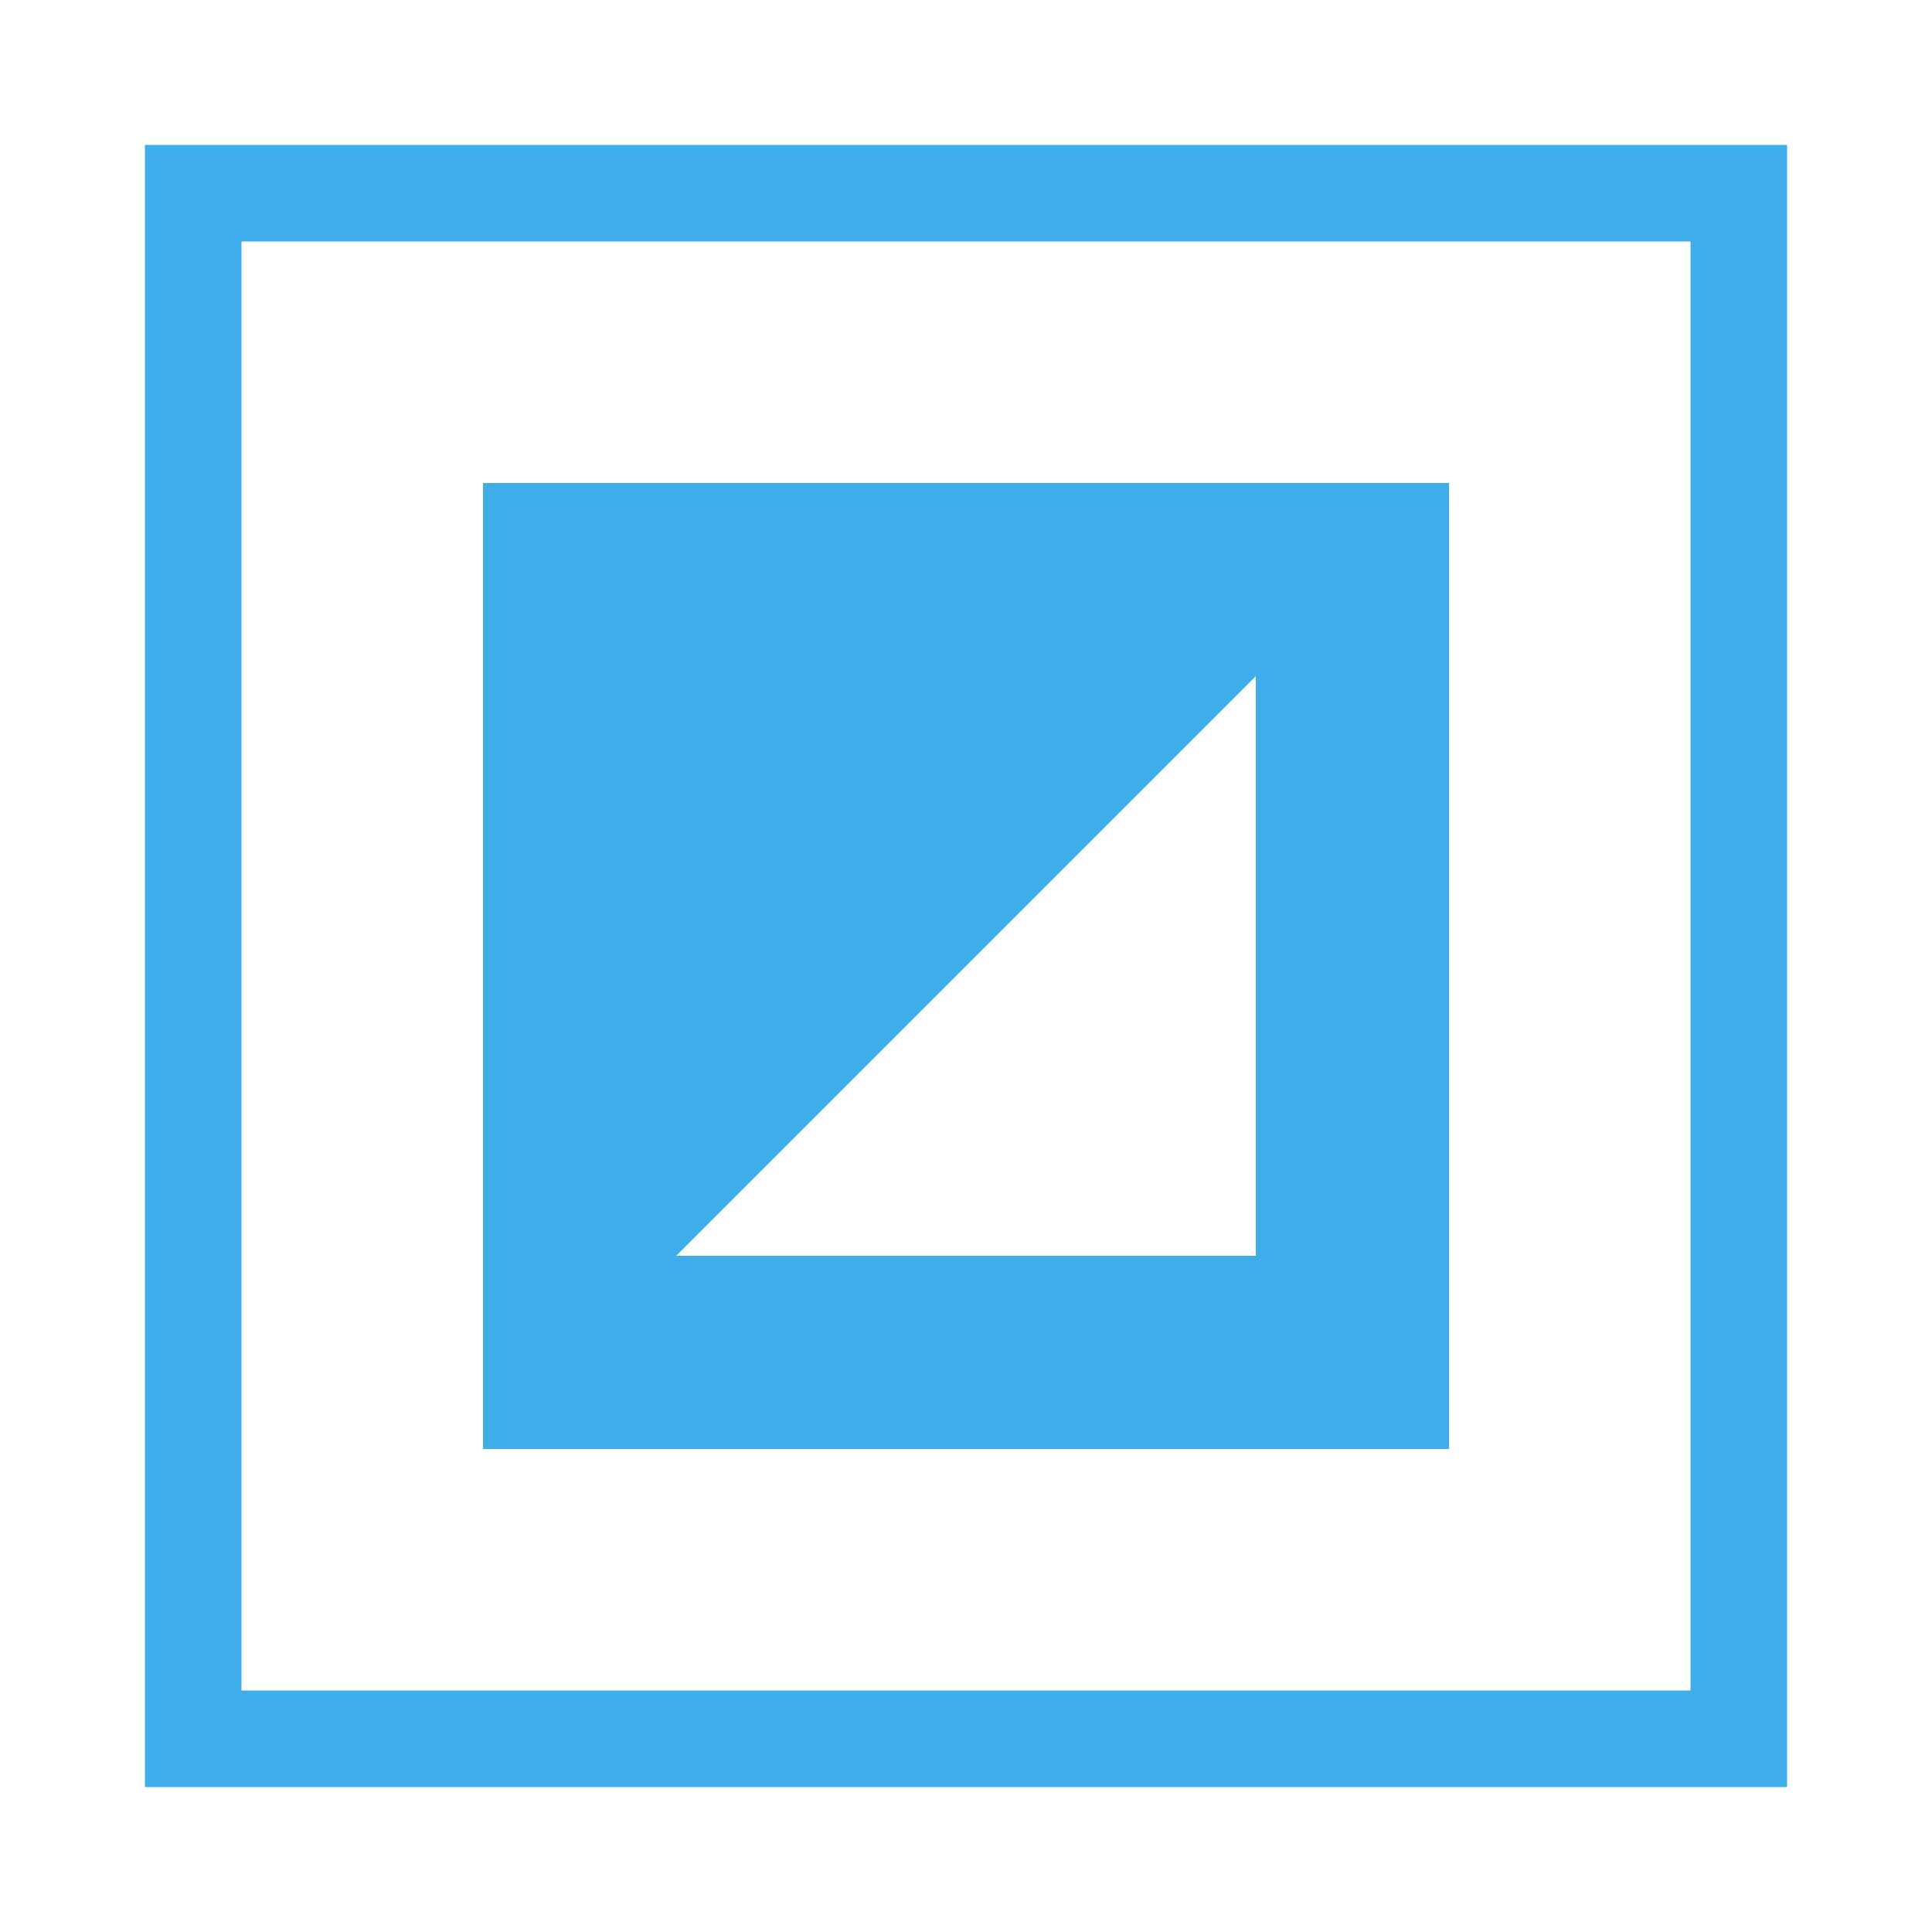
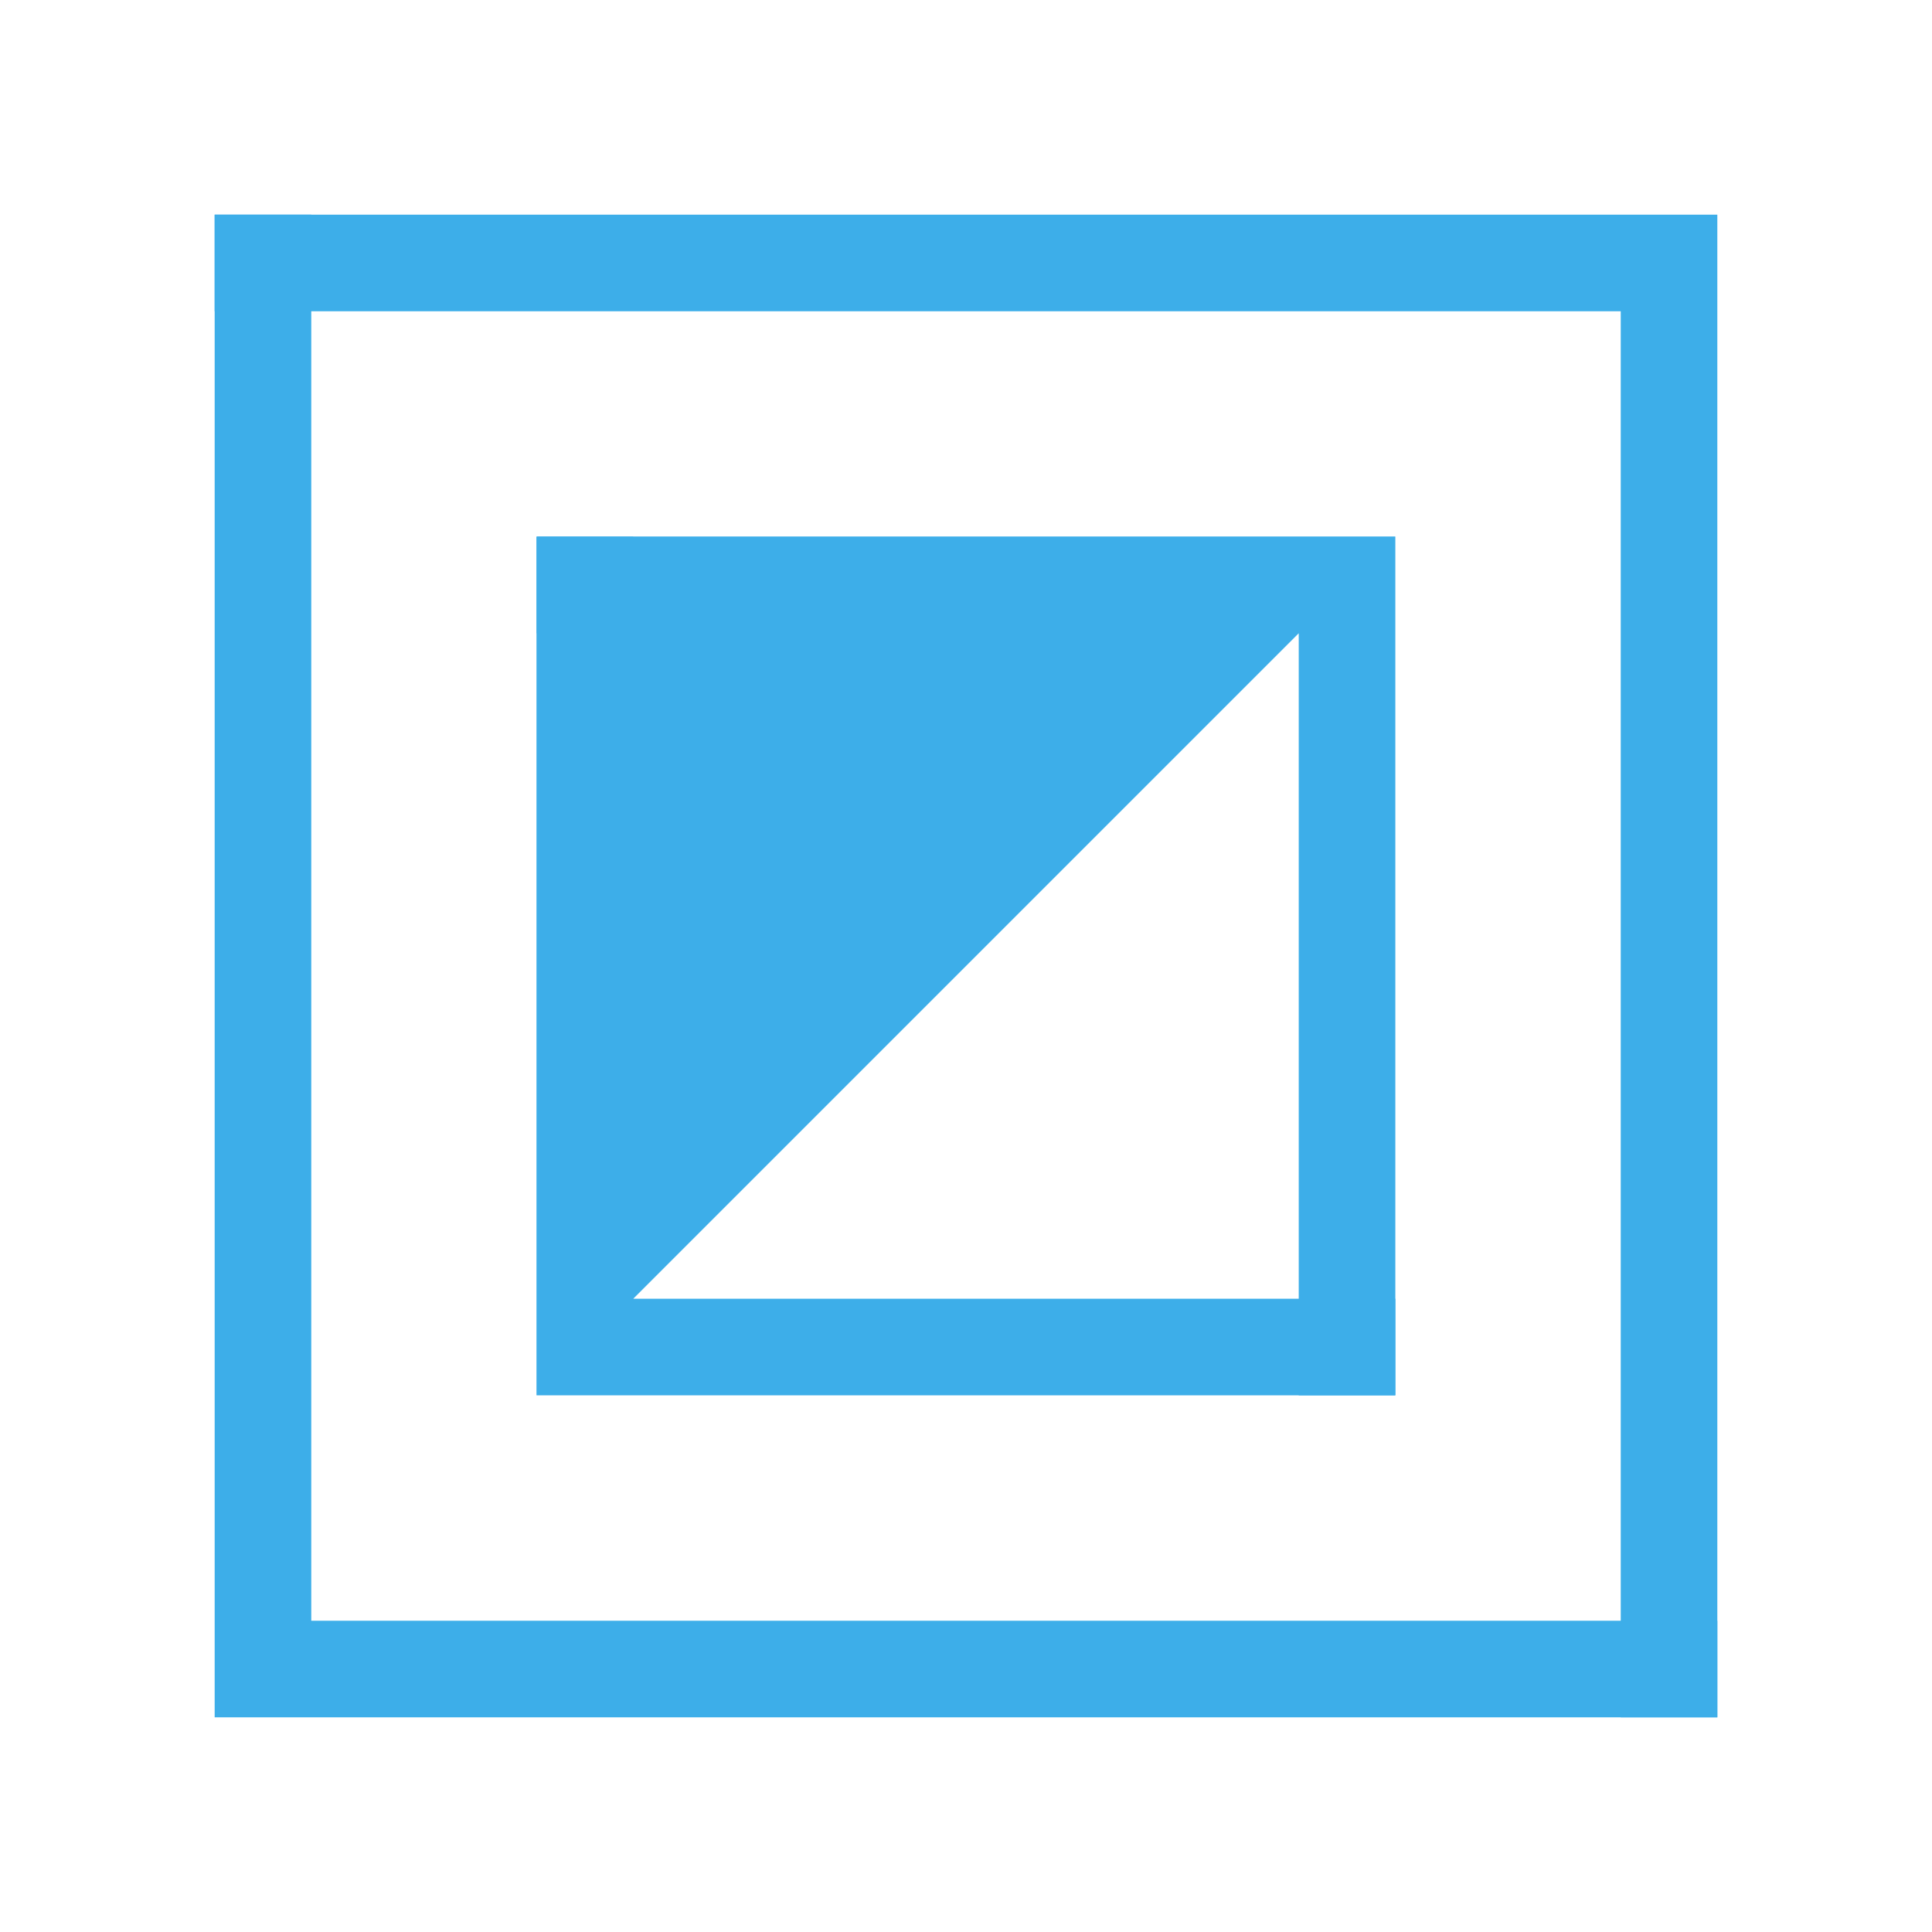
- <svg x="0pt" y="0pt" width="1000pt" height="1000pt" viewBox="0 0 1000 1000" enable-background="new 0 0 1000 1000" xml:space="preserve">
-   <path d="M100,100 h800 v800 h-800 v-800 z" fill="none" stroke="#3daee9" stroke-width="50" />
-   <path d="M300,300 h400 v400 h-400 v-400 z" fill="none" stroke="#3daee9" stroke-width="100" />
-   <path d="M750,250 L 250,750 v-500 h500 z" fill="#3daee9" />
+ <svg x="0px" y="0px" width="18px" height="18px" viewBox="0 0 18 18" enable-background="new 0 0 18 18" xml:space="preserve">
+   <path d="M2,2 h14 v14 h-0.9 v-13.1 h-13.1 z" fill="#3daee9" />
+   <path d="M16,16 h-14 v-14 h0.9 v13.1 h13.1 z" fill="#3daee9" />
+   <path d="M5,5 h8 v8 h-0.9 v-7.1 h-7.1 z" fill="#3daee9" fill-rule="evenodd" />
+   <path d="M13,13 h-8 v-8 h0.9 v7.1 h7.1 z" fill="#3daee9" fill-rule="evenodd" />
+   <path d="M13,5 L 5,13 v-8 h8 z" fill="#3daee9" fill-rule="evenodd" />
</svg>
